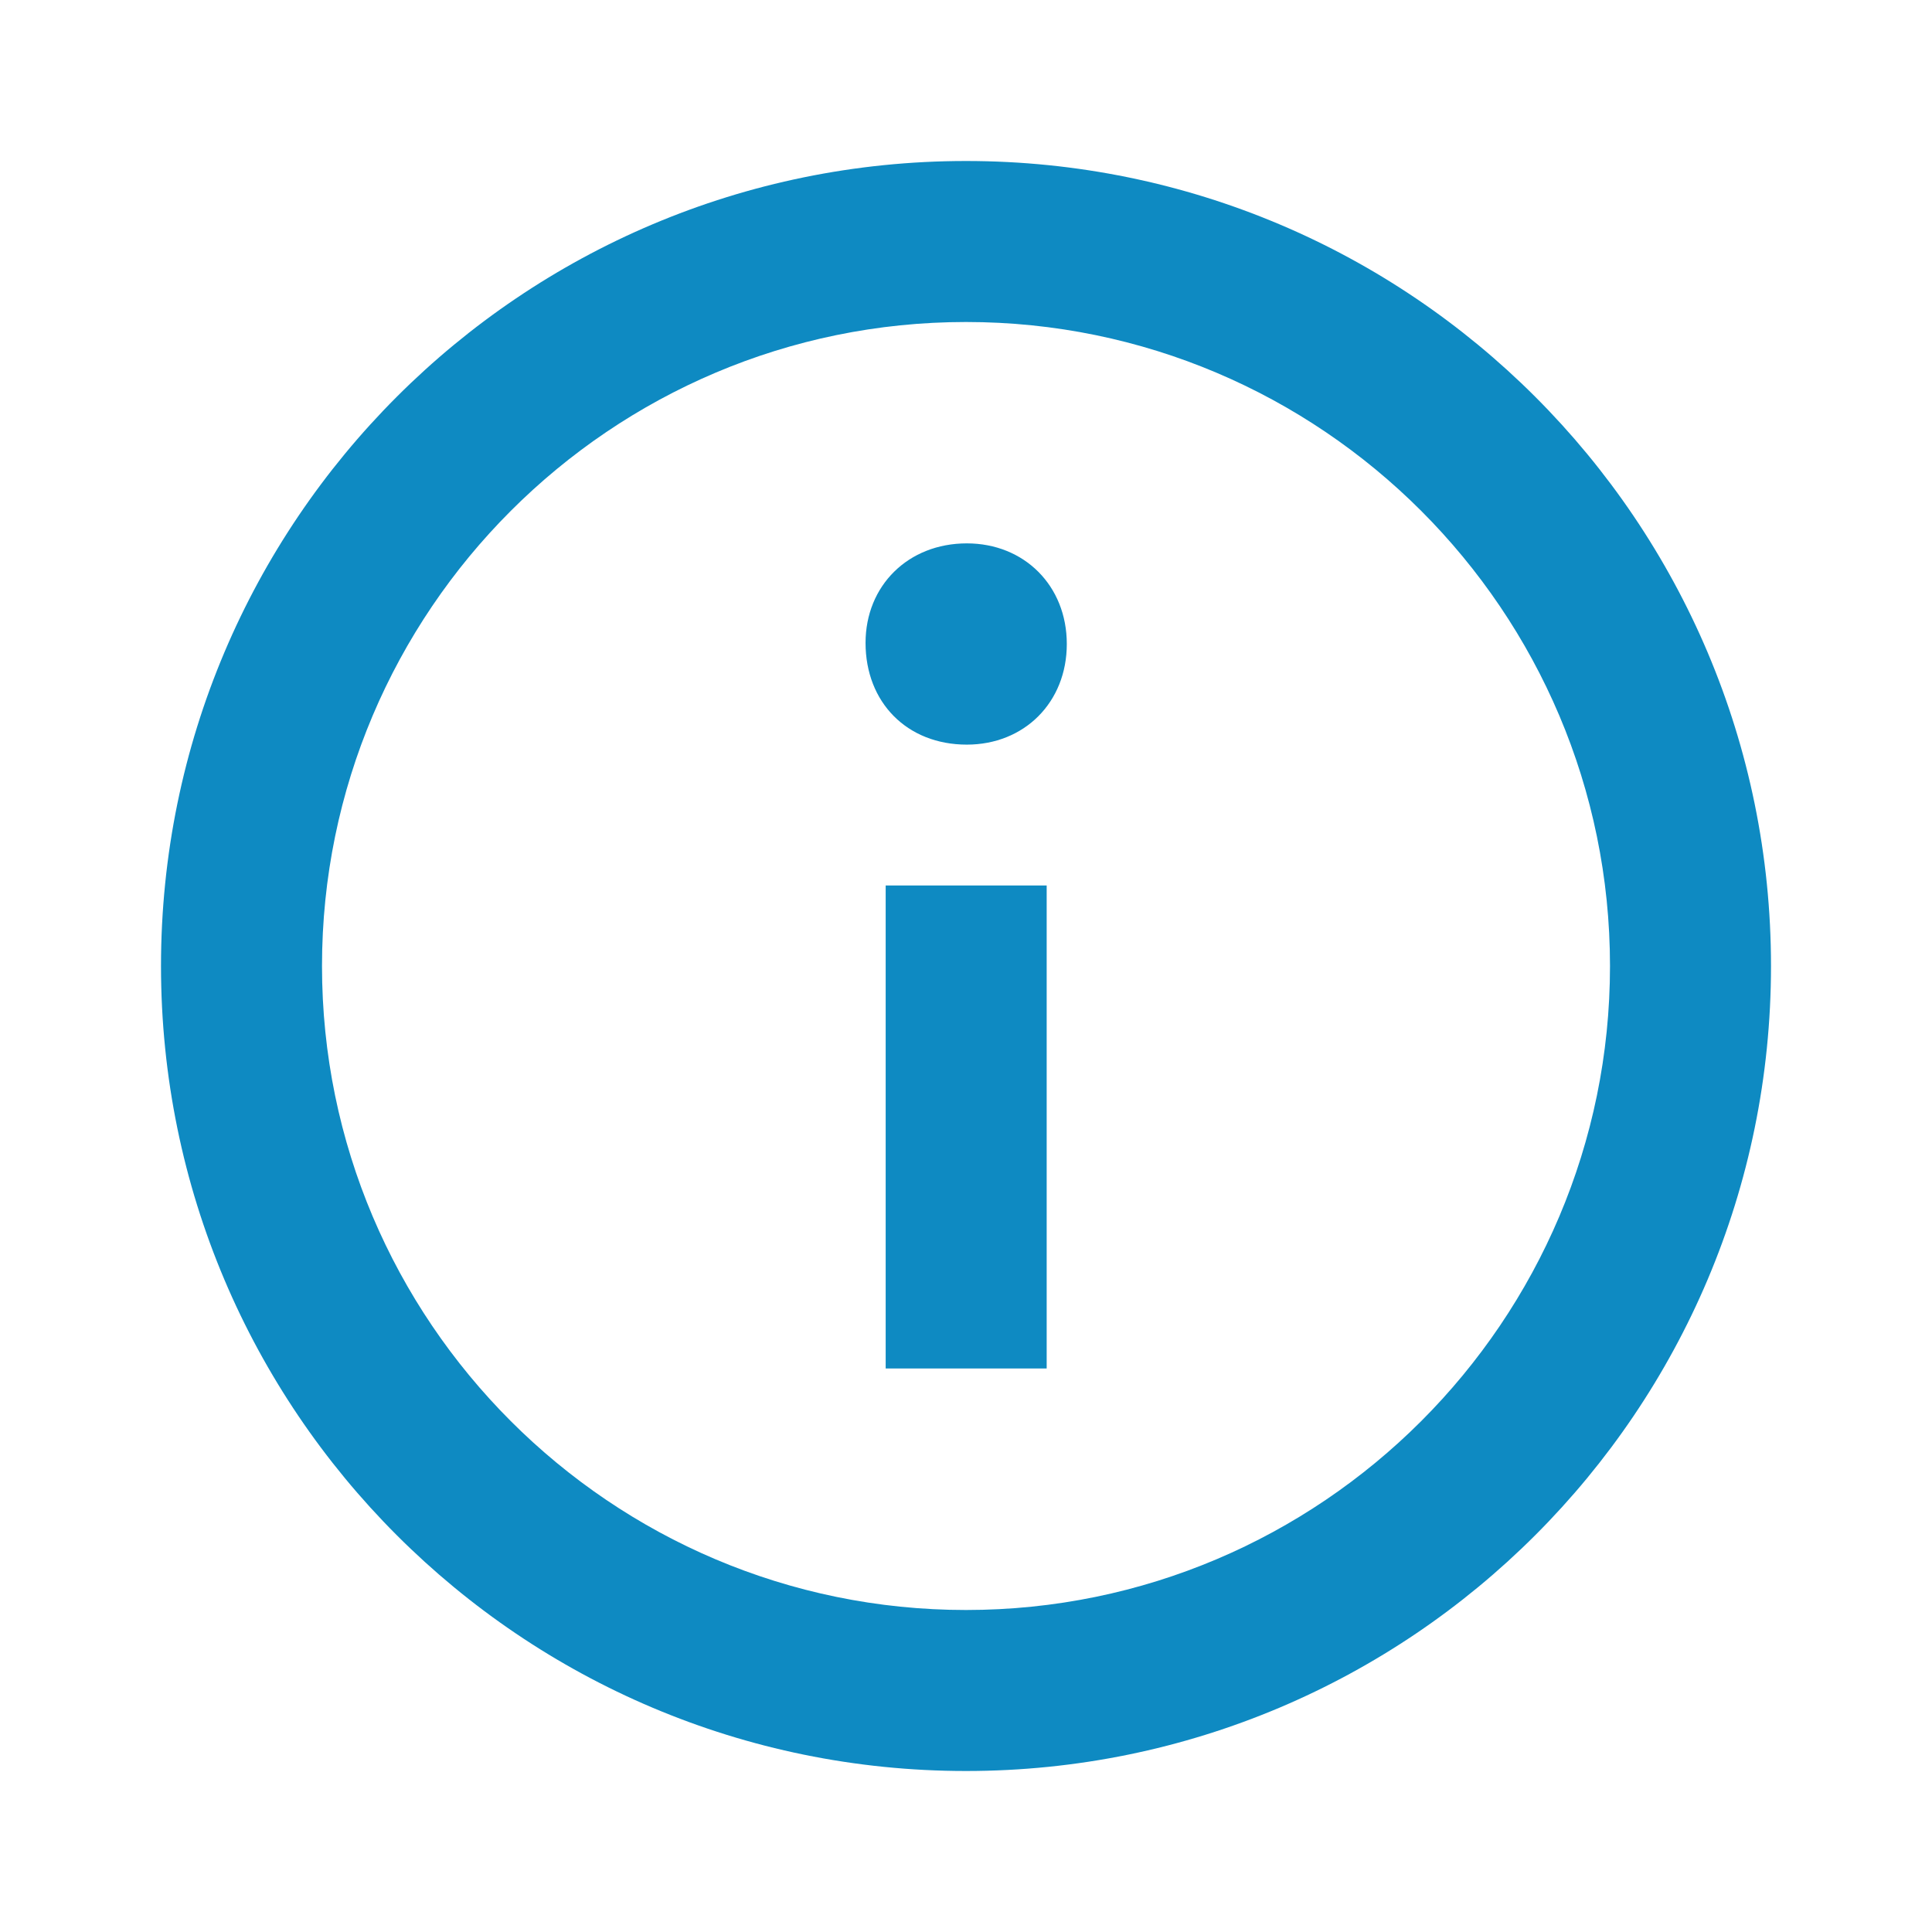
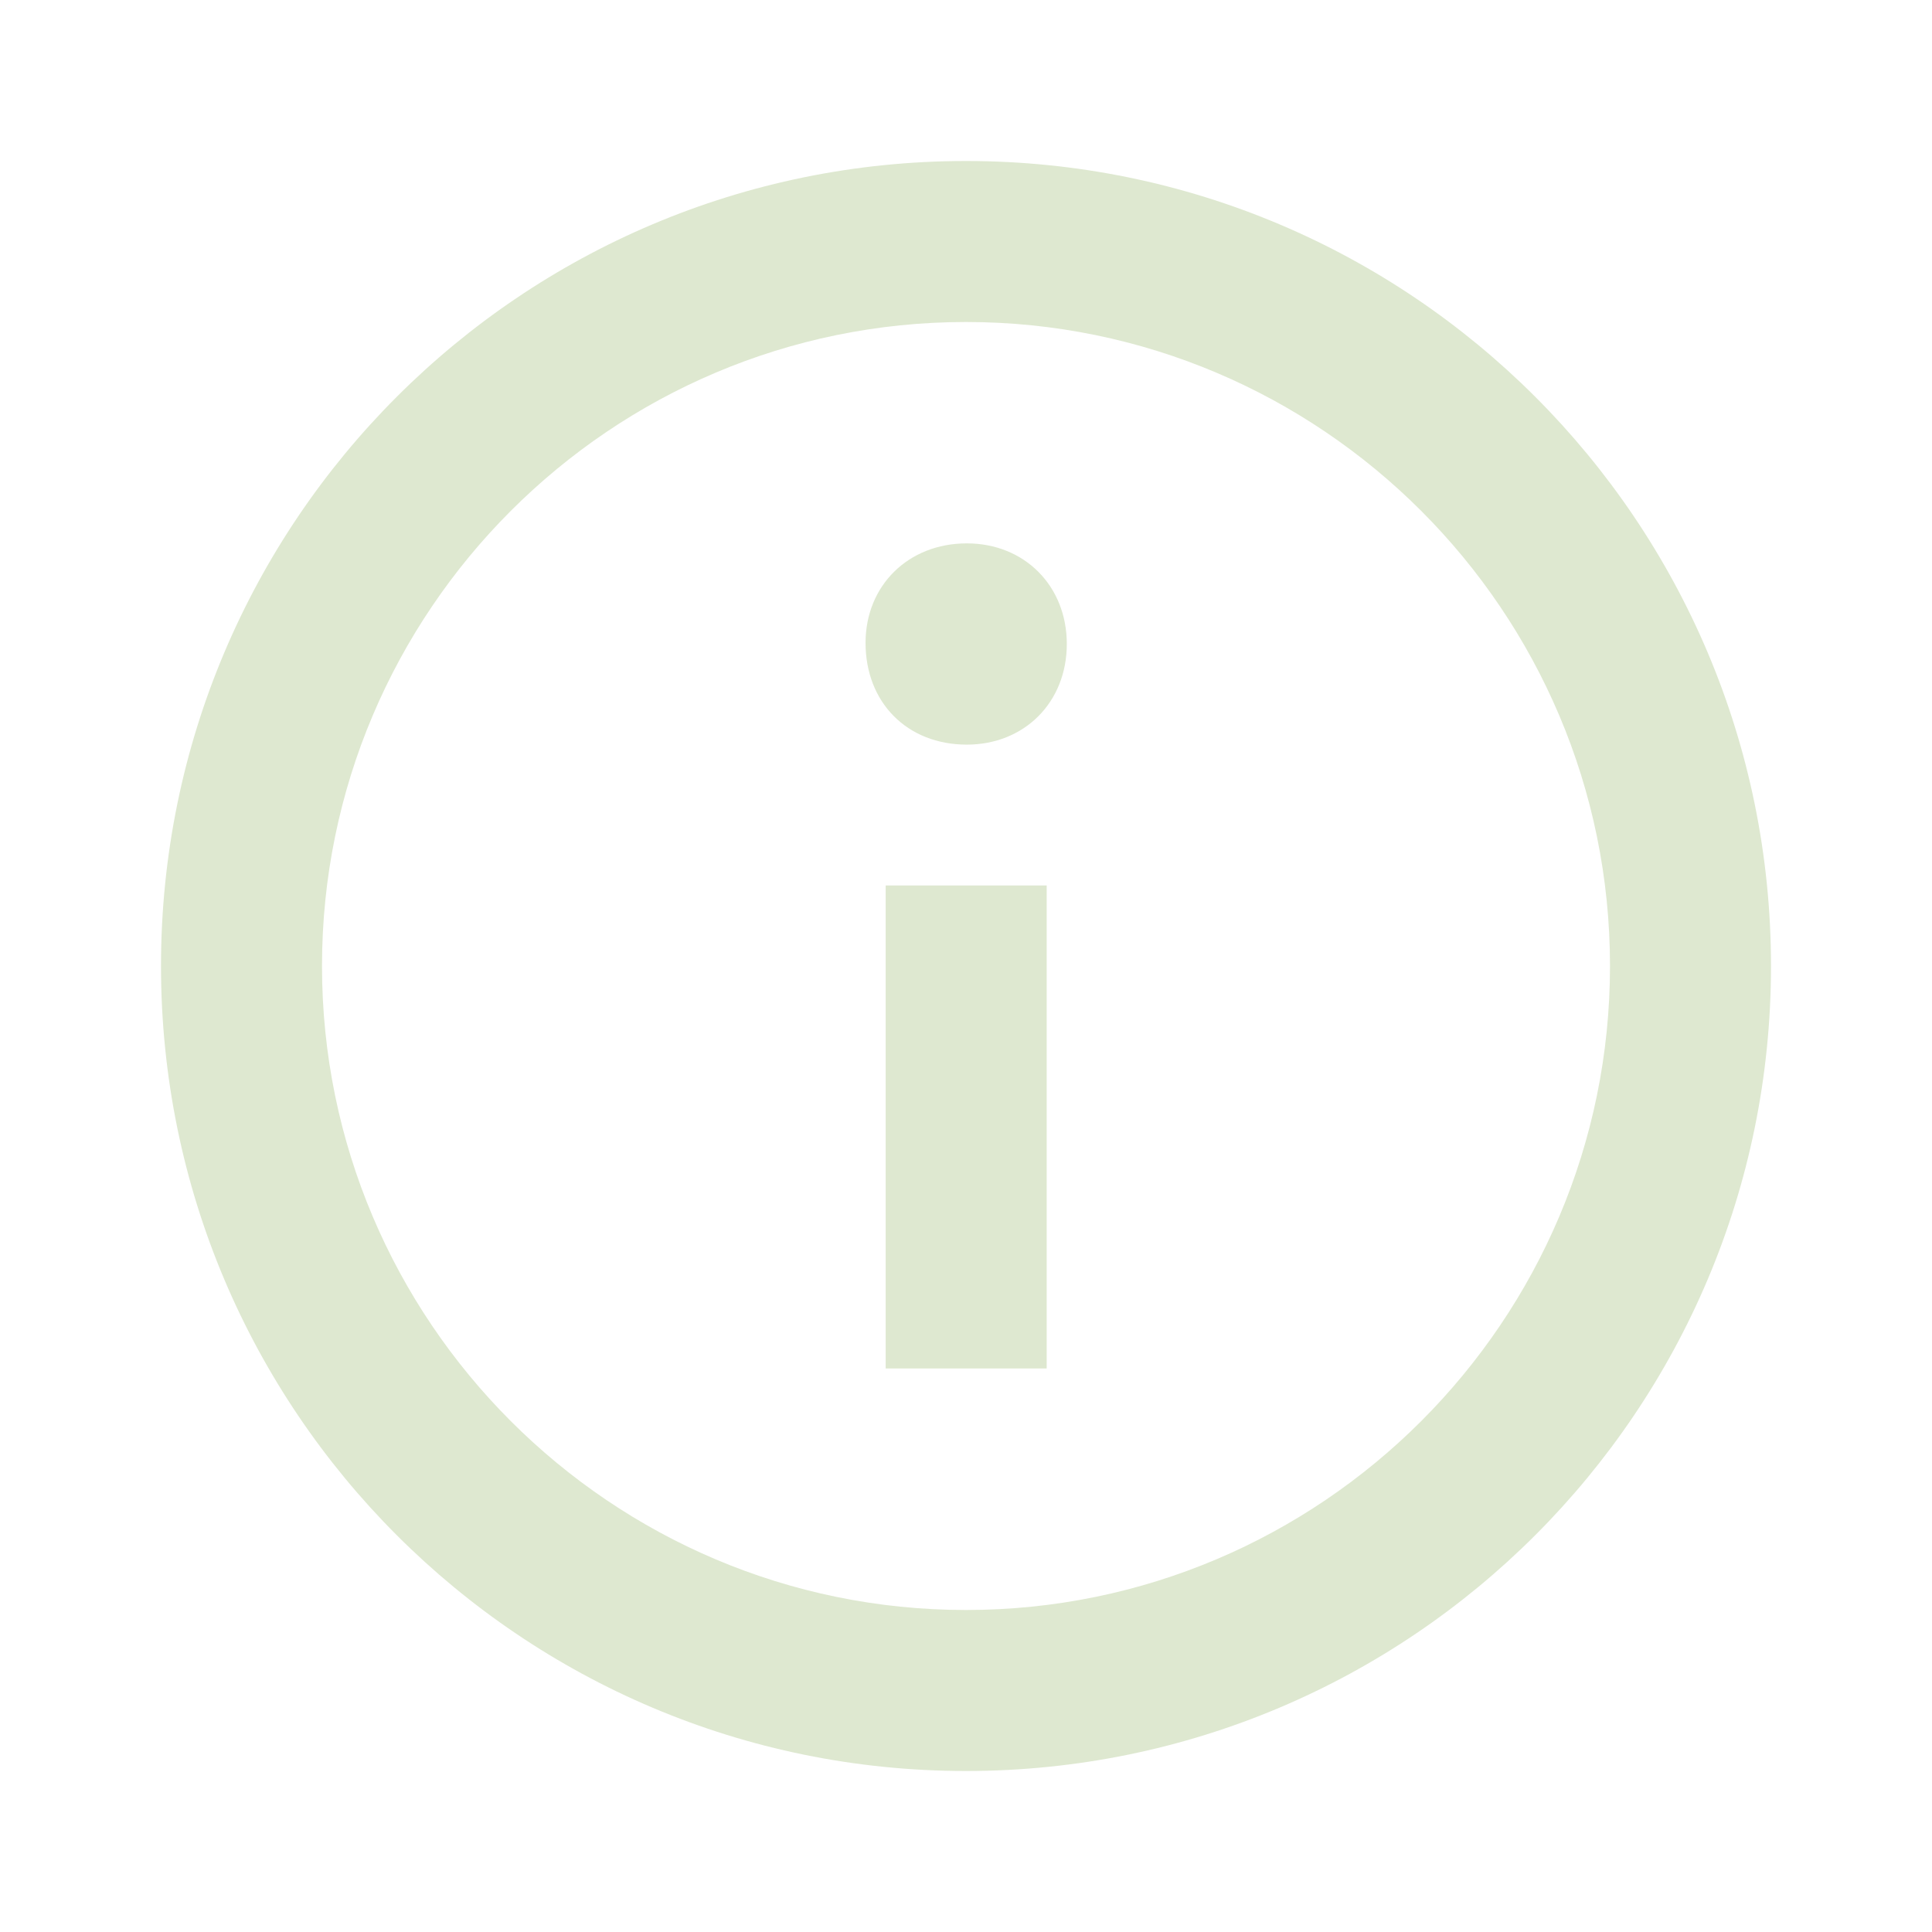
- <svg xmlns="http://www.w3.org/2000/svg" width="800px" height="800px" viewBox="0 0 512 512" version="1.1" fill="#0e8ac2" stroke="#0e8ac2">
+ <svg xmlns="http://www.w3.org/2000/svg" width="800px" height="800px" viewBox="0 0 512 512" version="1.1" fill="#89A762" stroke="#89A762">
  <g id="SVGRepo_bgCarrier" stroke-width="0" />
  <g id="SVGRepo_tracerCarrier" stroke-linecap="round" stroke-linejoin="round" />
  <g id="SVGRepo_iconCarrier">
    <g id="Page-1" stroke="none" stroke-width="1" fill="none" fill-rule="evenodd">
-       <g id="about-white" fill="#0e8ac2" transform="translate(42.66667, 42.66667)">
+       <g id="about-white" fill="#DEE8D0" transform="translate(42.66667, 42.66667)">
        <path d="M213.333,3.55271368e-14 C95.513,3.55271368e-14 3.55271368e-14,95.512 3.55271368e-14,213.333 C3.55271368e-14,331.154 95.513,426.667 213.333,426.667 C331.155,426.667 426.667,331.154 426.667,213.333 C426.667,95.512 331.155,3.55271368e-14 213.333,3.55271368e-14 Z M213.333,384 C119.228,384 42.667,307.439 42.667,213.333 C42.667,119.228 119.228,42.667 213.333,42.667 C307.44,42.667 384,119.228 384,213.333 C384,307.439 307.44,384 213.333,384 Z M240.047,128 C240.047,143.468 228.785,154.667 213.55,154.667 C197.699,154.667 186.713,143.468 186.713,127.704 C186.713,112.554 197.996,101.333 213.55,101.333 C228.785,101.333 240.047,112.554 240.047,128 Z M192.047,192 L234.713,192 L234.713,320 L192.047,320 L192.047,192 Z" id="Shape"> </path>
      </g>
    </g>
  </g>
</svg>
